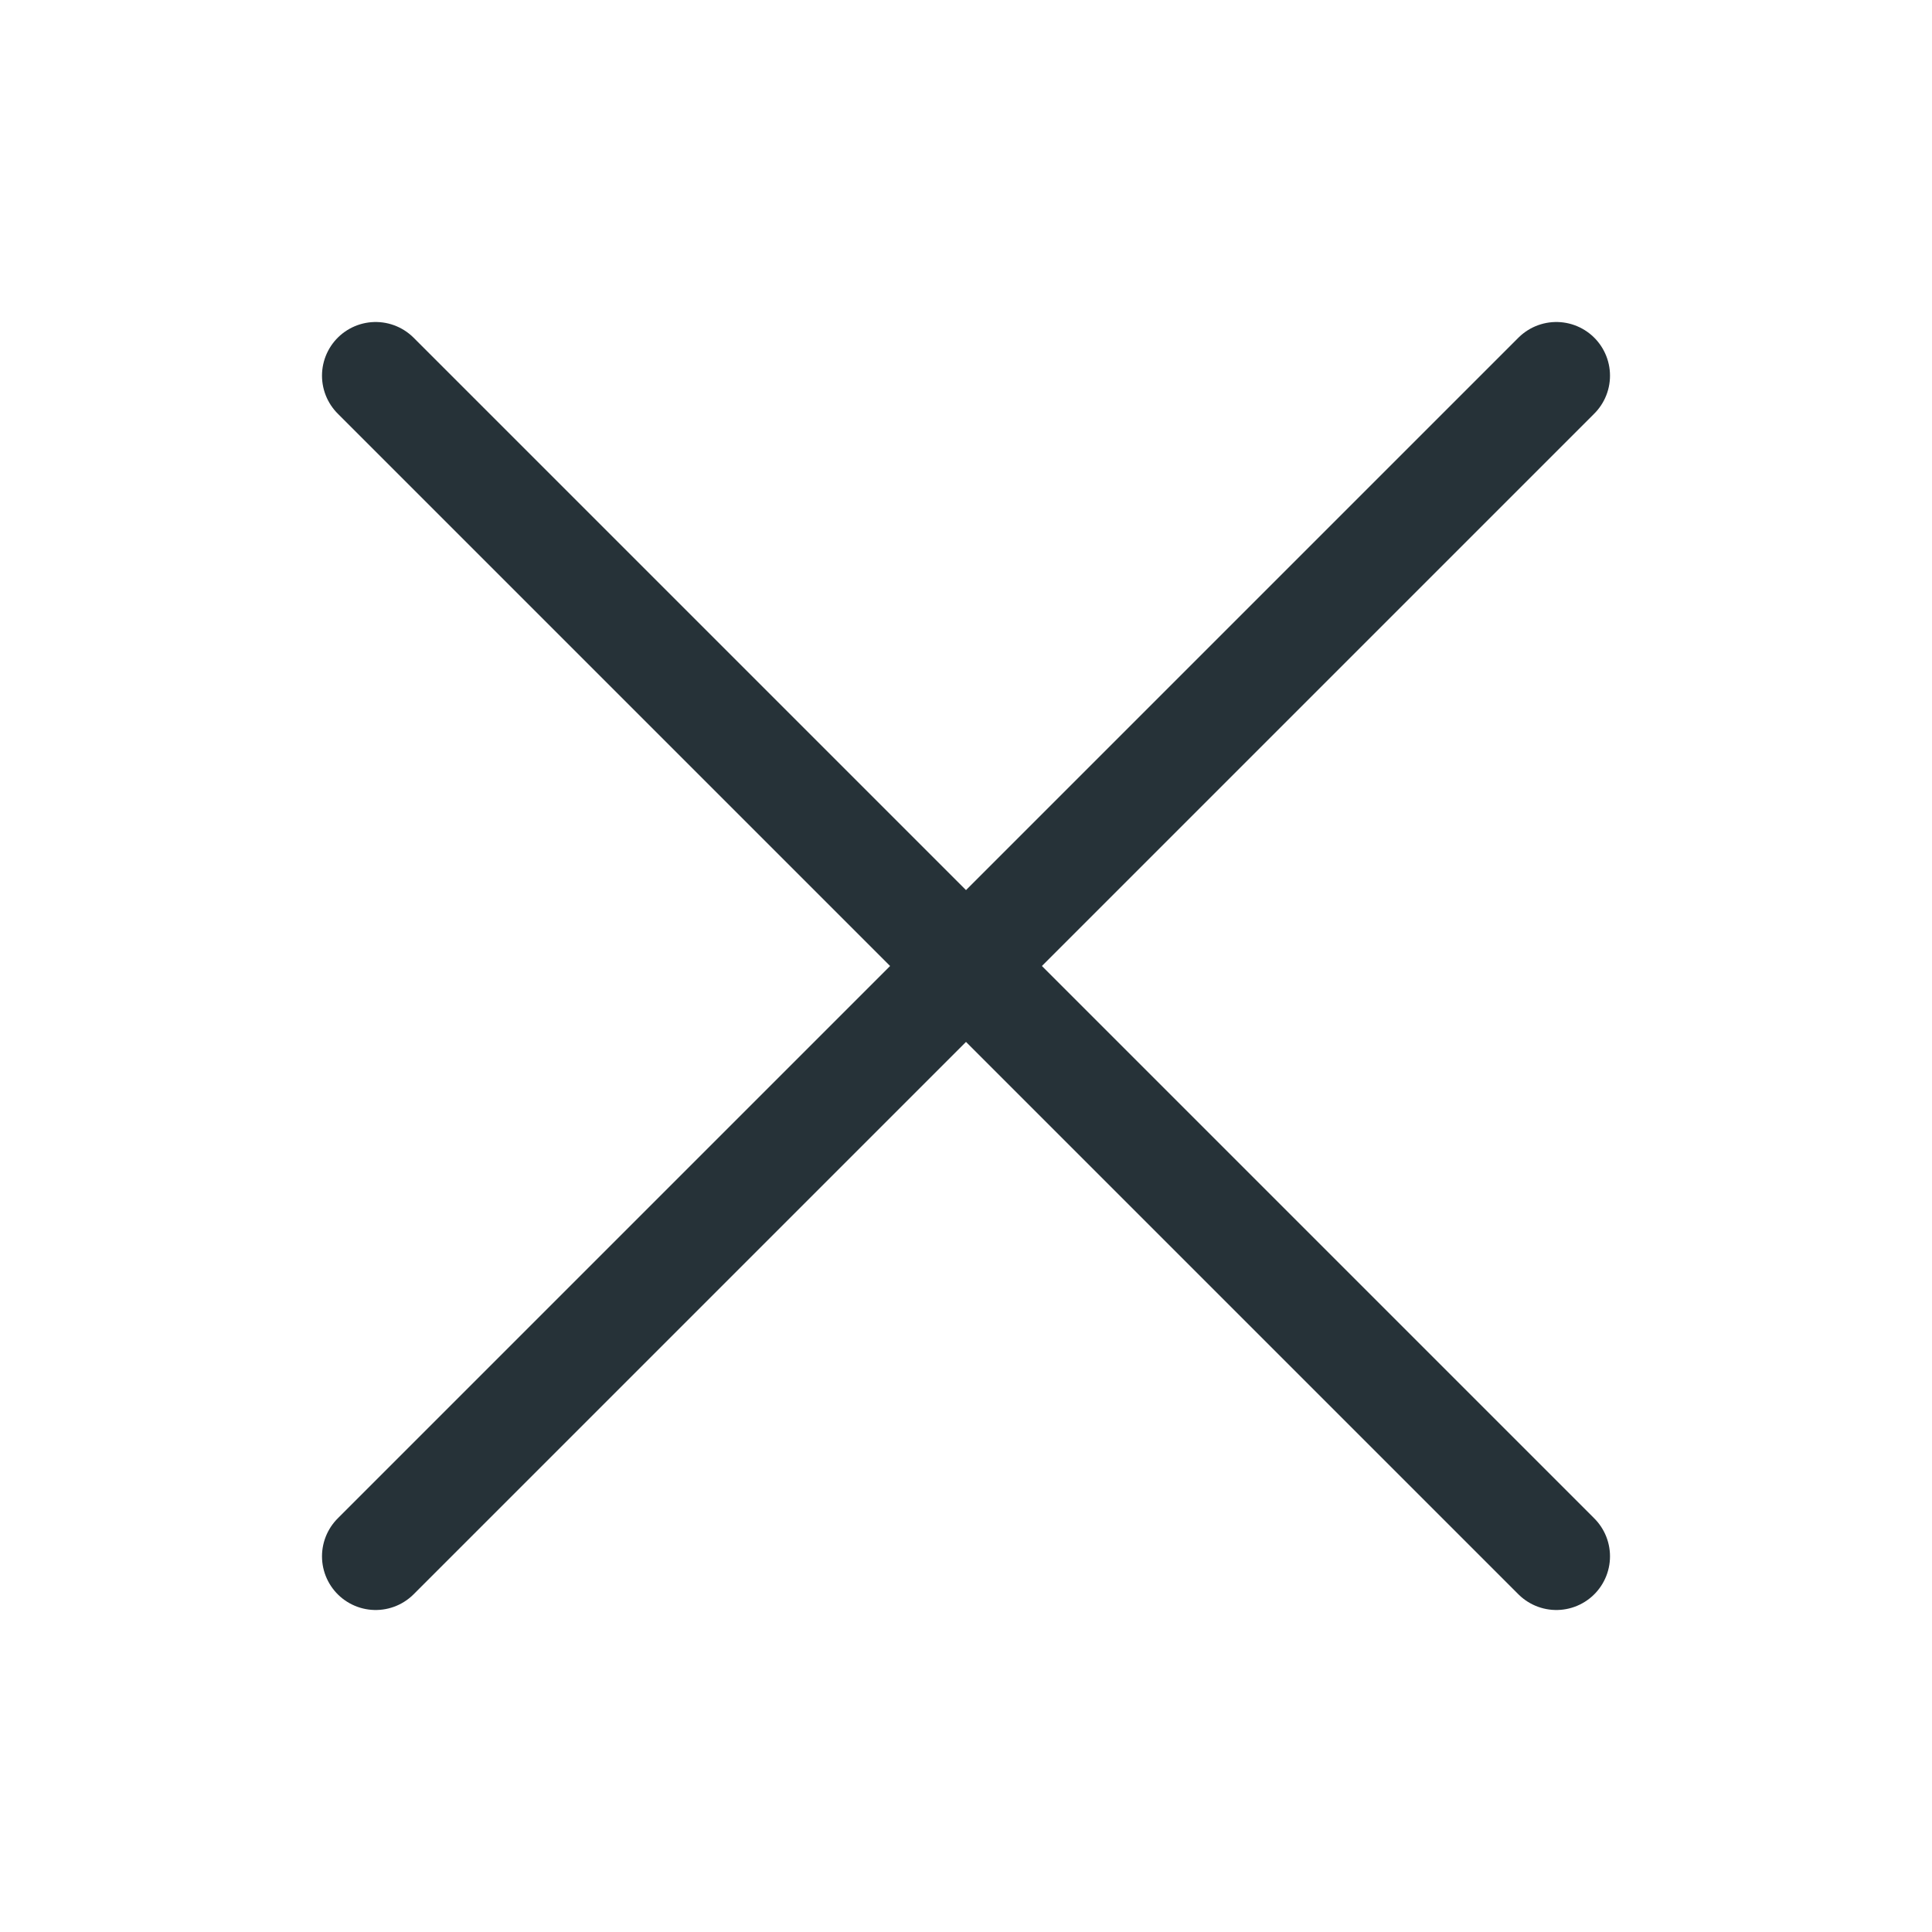
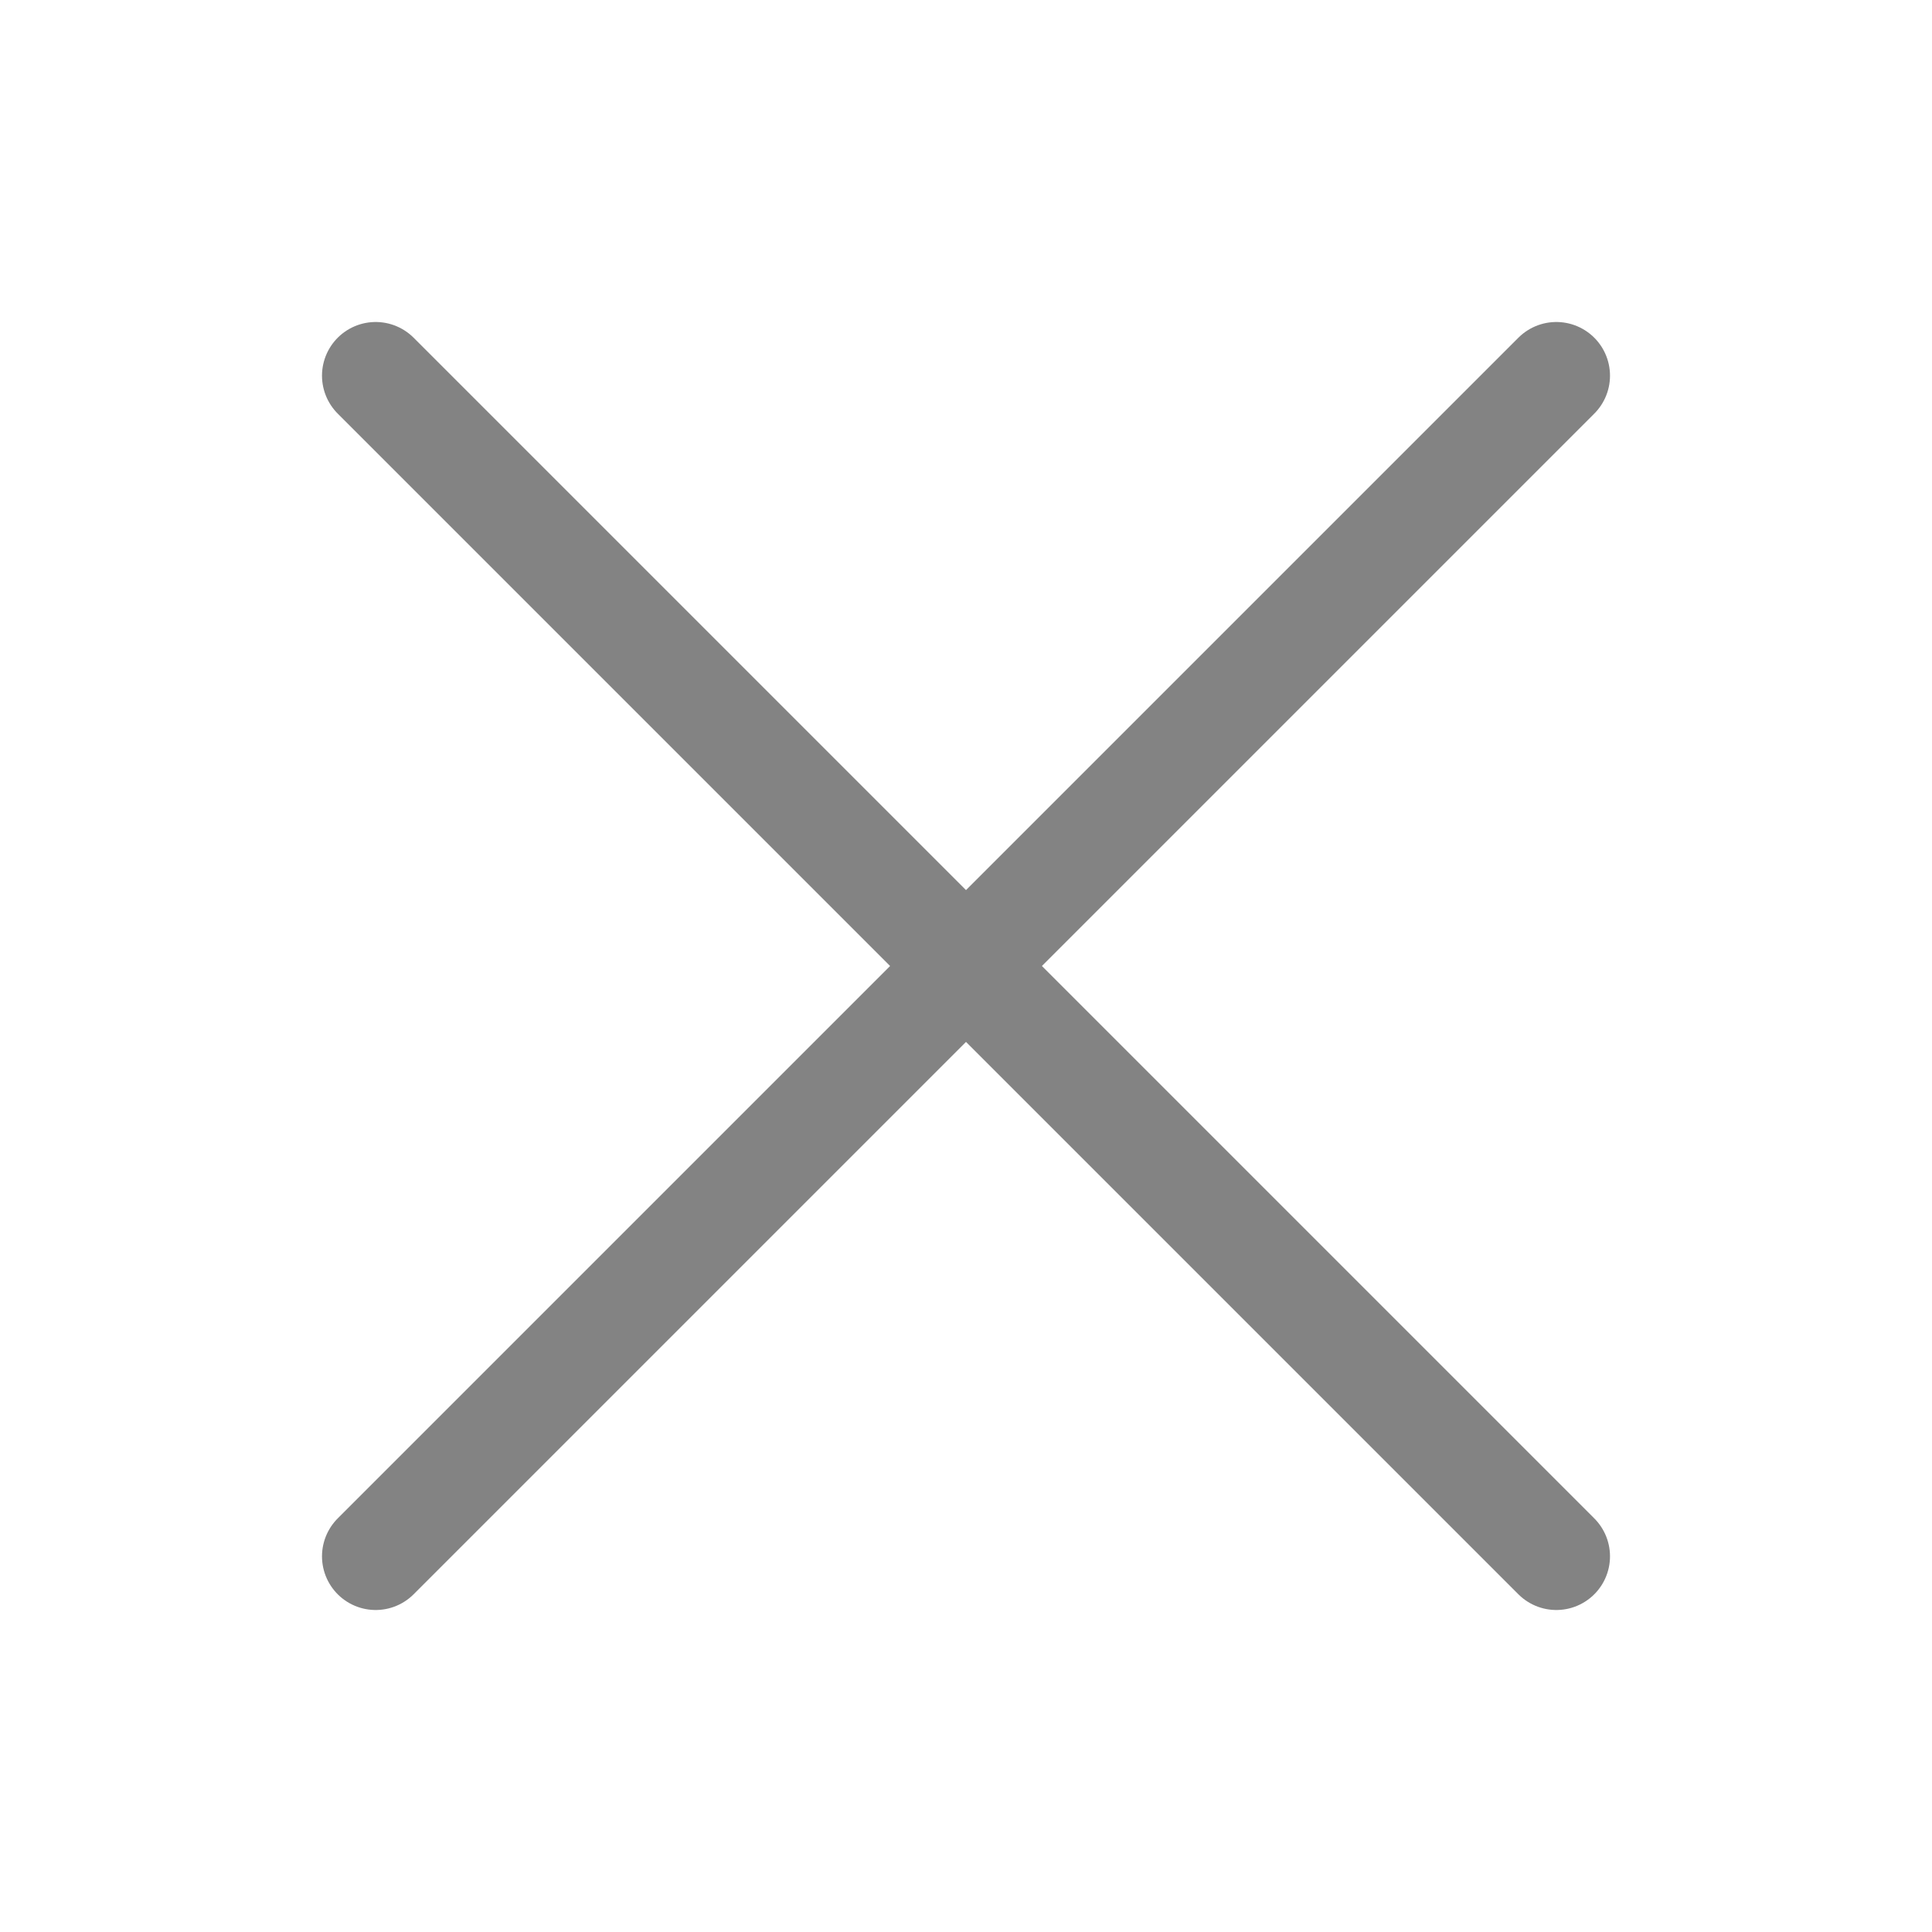
<svg xmlns="http://www.w3.org/2000/svg" xml:space="preserve" enable-background="new 0 0 18 18" viewBox="0 0 18 18" y="0px" x="0px" id="Layer_1" version="1.1">
-   <defs id="defs26" />
+   <defs id="defs74" />
  <g id="g3772">
-     <line y2="3.5" x2="14.5" y1="14.5" x1="3.5" stroke-miterlimit="10" stroke-linejoin="round" stroke-linecap="round" stroke="#263238" fill="none" id="line3768" />
-     <line y2="3.5" x2="3.5" y1="14.5" x1="14.5" stroke-miterlimit="10" stroke-linejoin="round" stroke-linecap="round" stroke="#263238" fill="none" id="line3770" />
+     <line y2="3.5" x2="14.5" y1="14.5" x1="3.5" stroke-miterlimit="10" stroke-linejoin="round" stroke-linecap="round" stroke="#838383" fill="none" id="line3768" />
+     <line y2="3.5" x2="3.5" y1="14.5" x1="14.5" stroke-miterlimit="10" stroke-linejoin="round" stroke-linecap="round" stroke="#838383" fill="none" id="line3770" />
  </g>
</svg>
